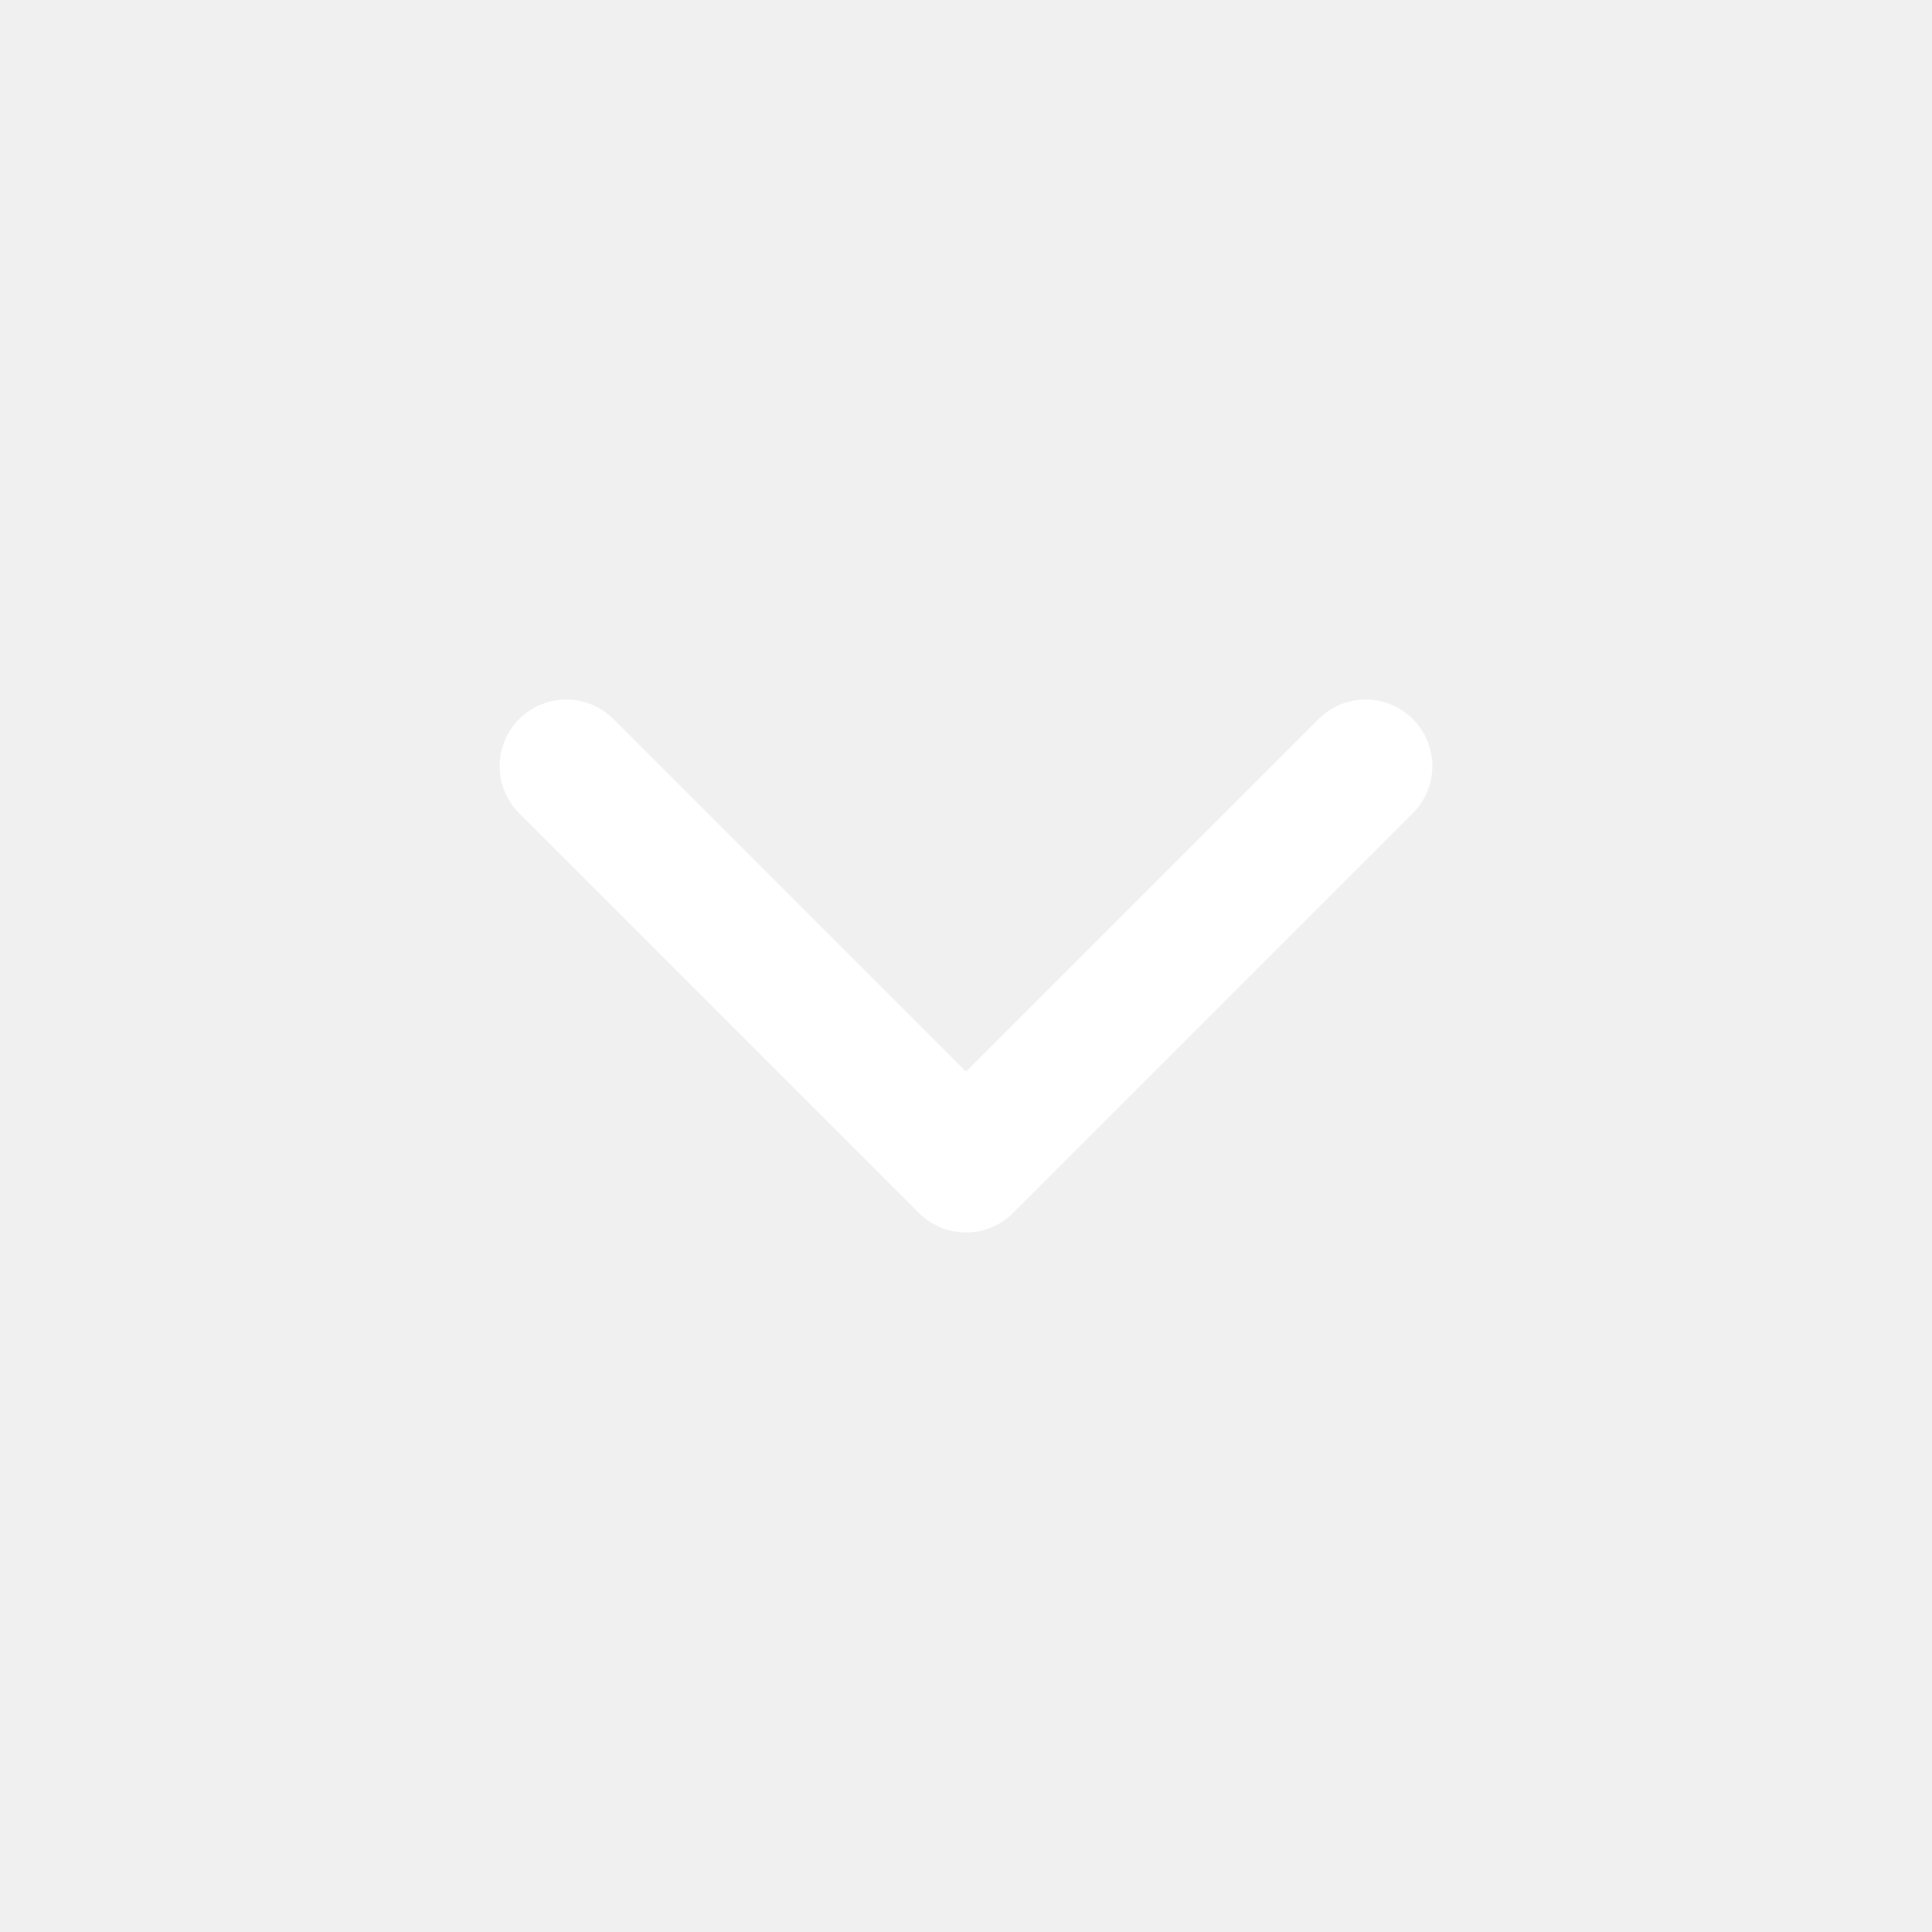
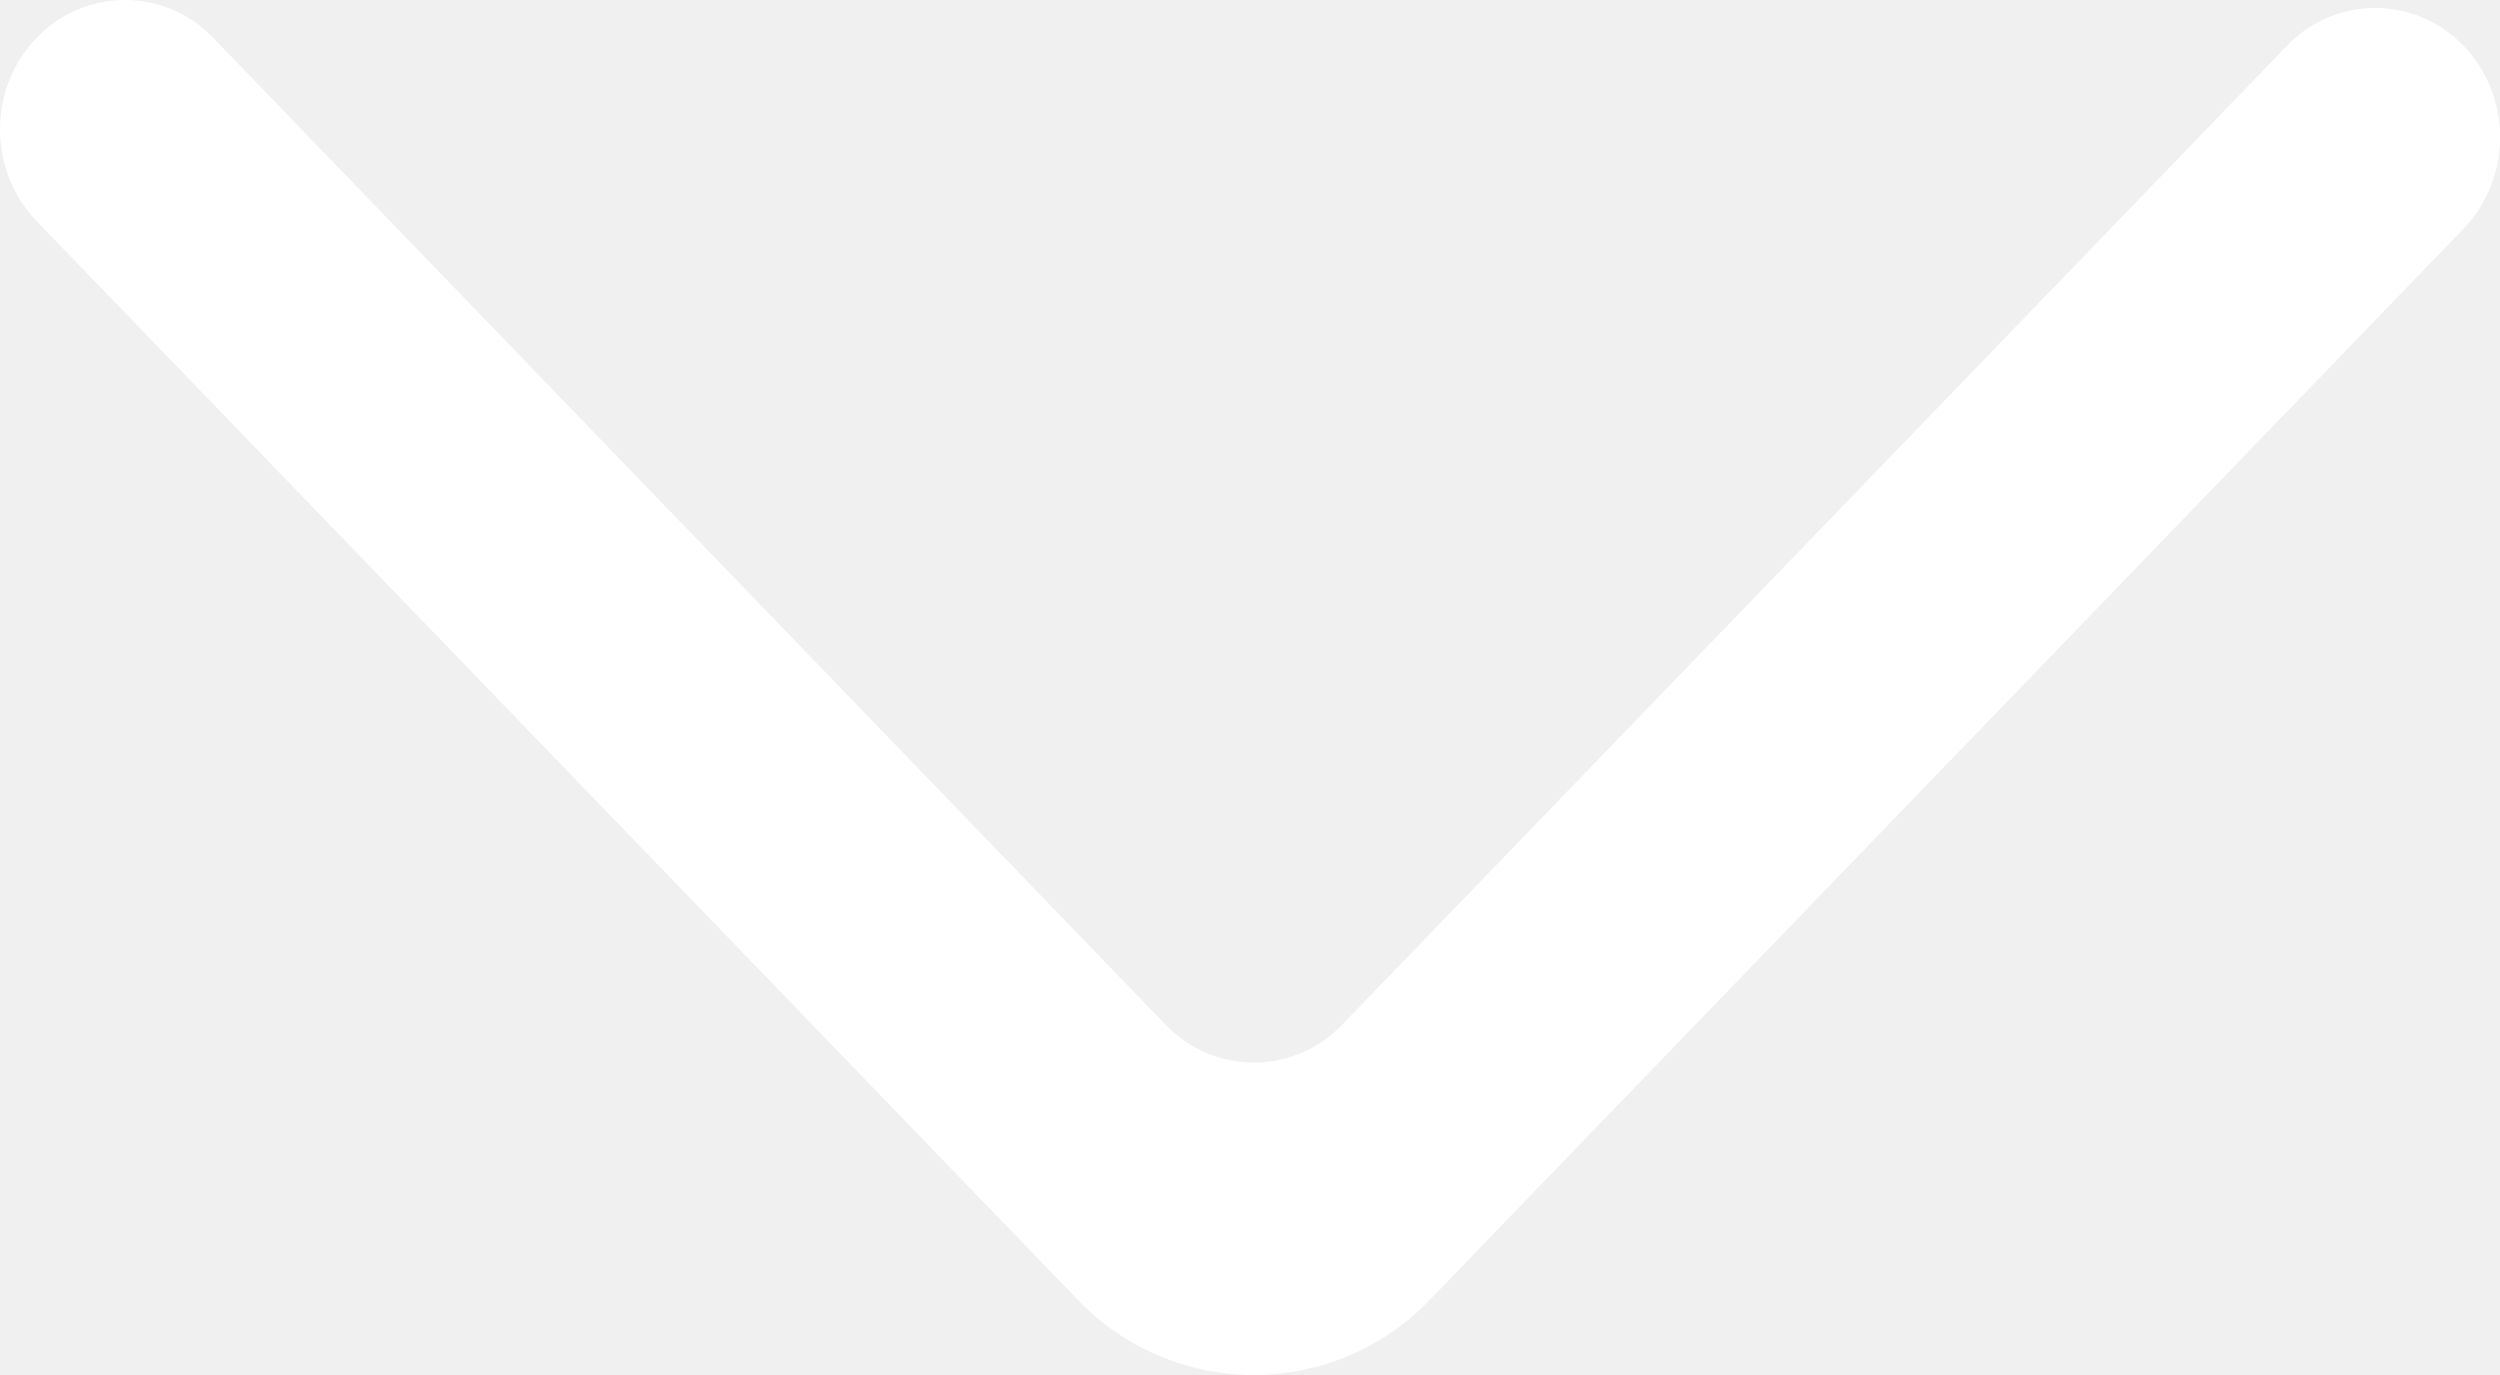
- <svg xmlns="http://www.w3.org/2000/svg" id="arrow" x="0" y="0" version="1.1" viewBox="0 0 29 29" xml:space="preserve">
-   <path fill="none" stroke="#fff" stroke-linecap="round" stroke-linejoin="round" stroke-miterlimit="10" stroke-width="2" d="m20.5 11.5-6 6-6-6" />
+ <svg xmlns="http://www.w3.org/2000/svg" width="20" height="11" viewBox="0 0 20 11">
+   <path fill="#fff" fill-rule="evenodd" d="M19.708.366c.39.405.39 1.06 0 1.464l-8.264 8.563a1.95 1.95 0 0 1-2.827 0l-8.325-8.625c-.385-.4-.39-1.048-.01-1.454a.976.976 0 0 1 1.425-.01l7.617 7.893a.975.975 0 0 0 1.414 0l7.557-7.83a.974.974 0 0 1 1.413 0" />
</svg>
